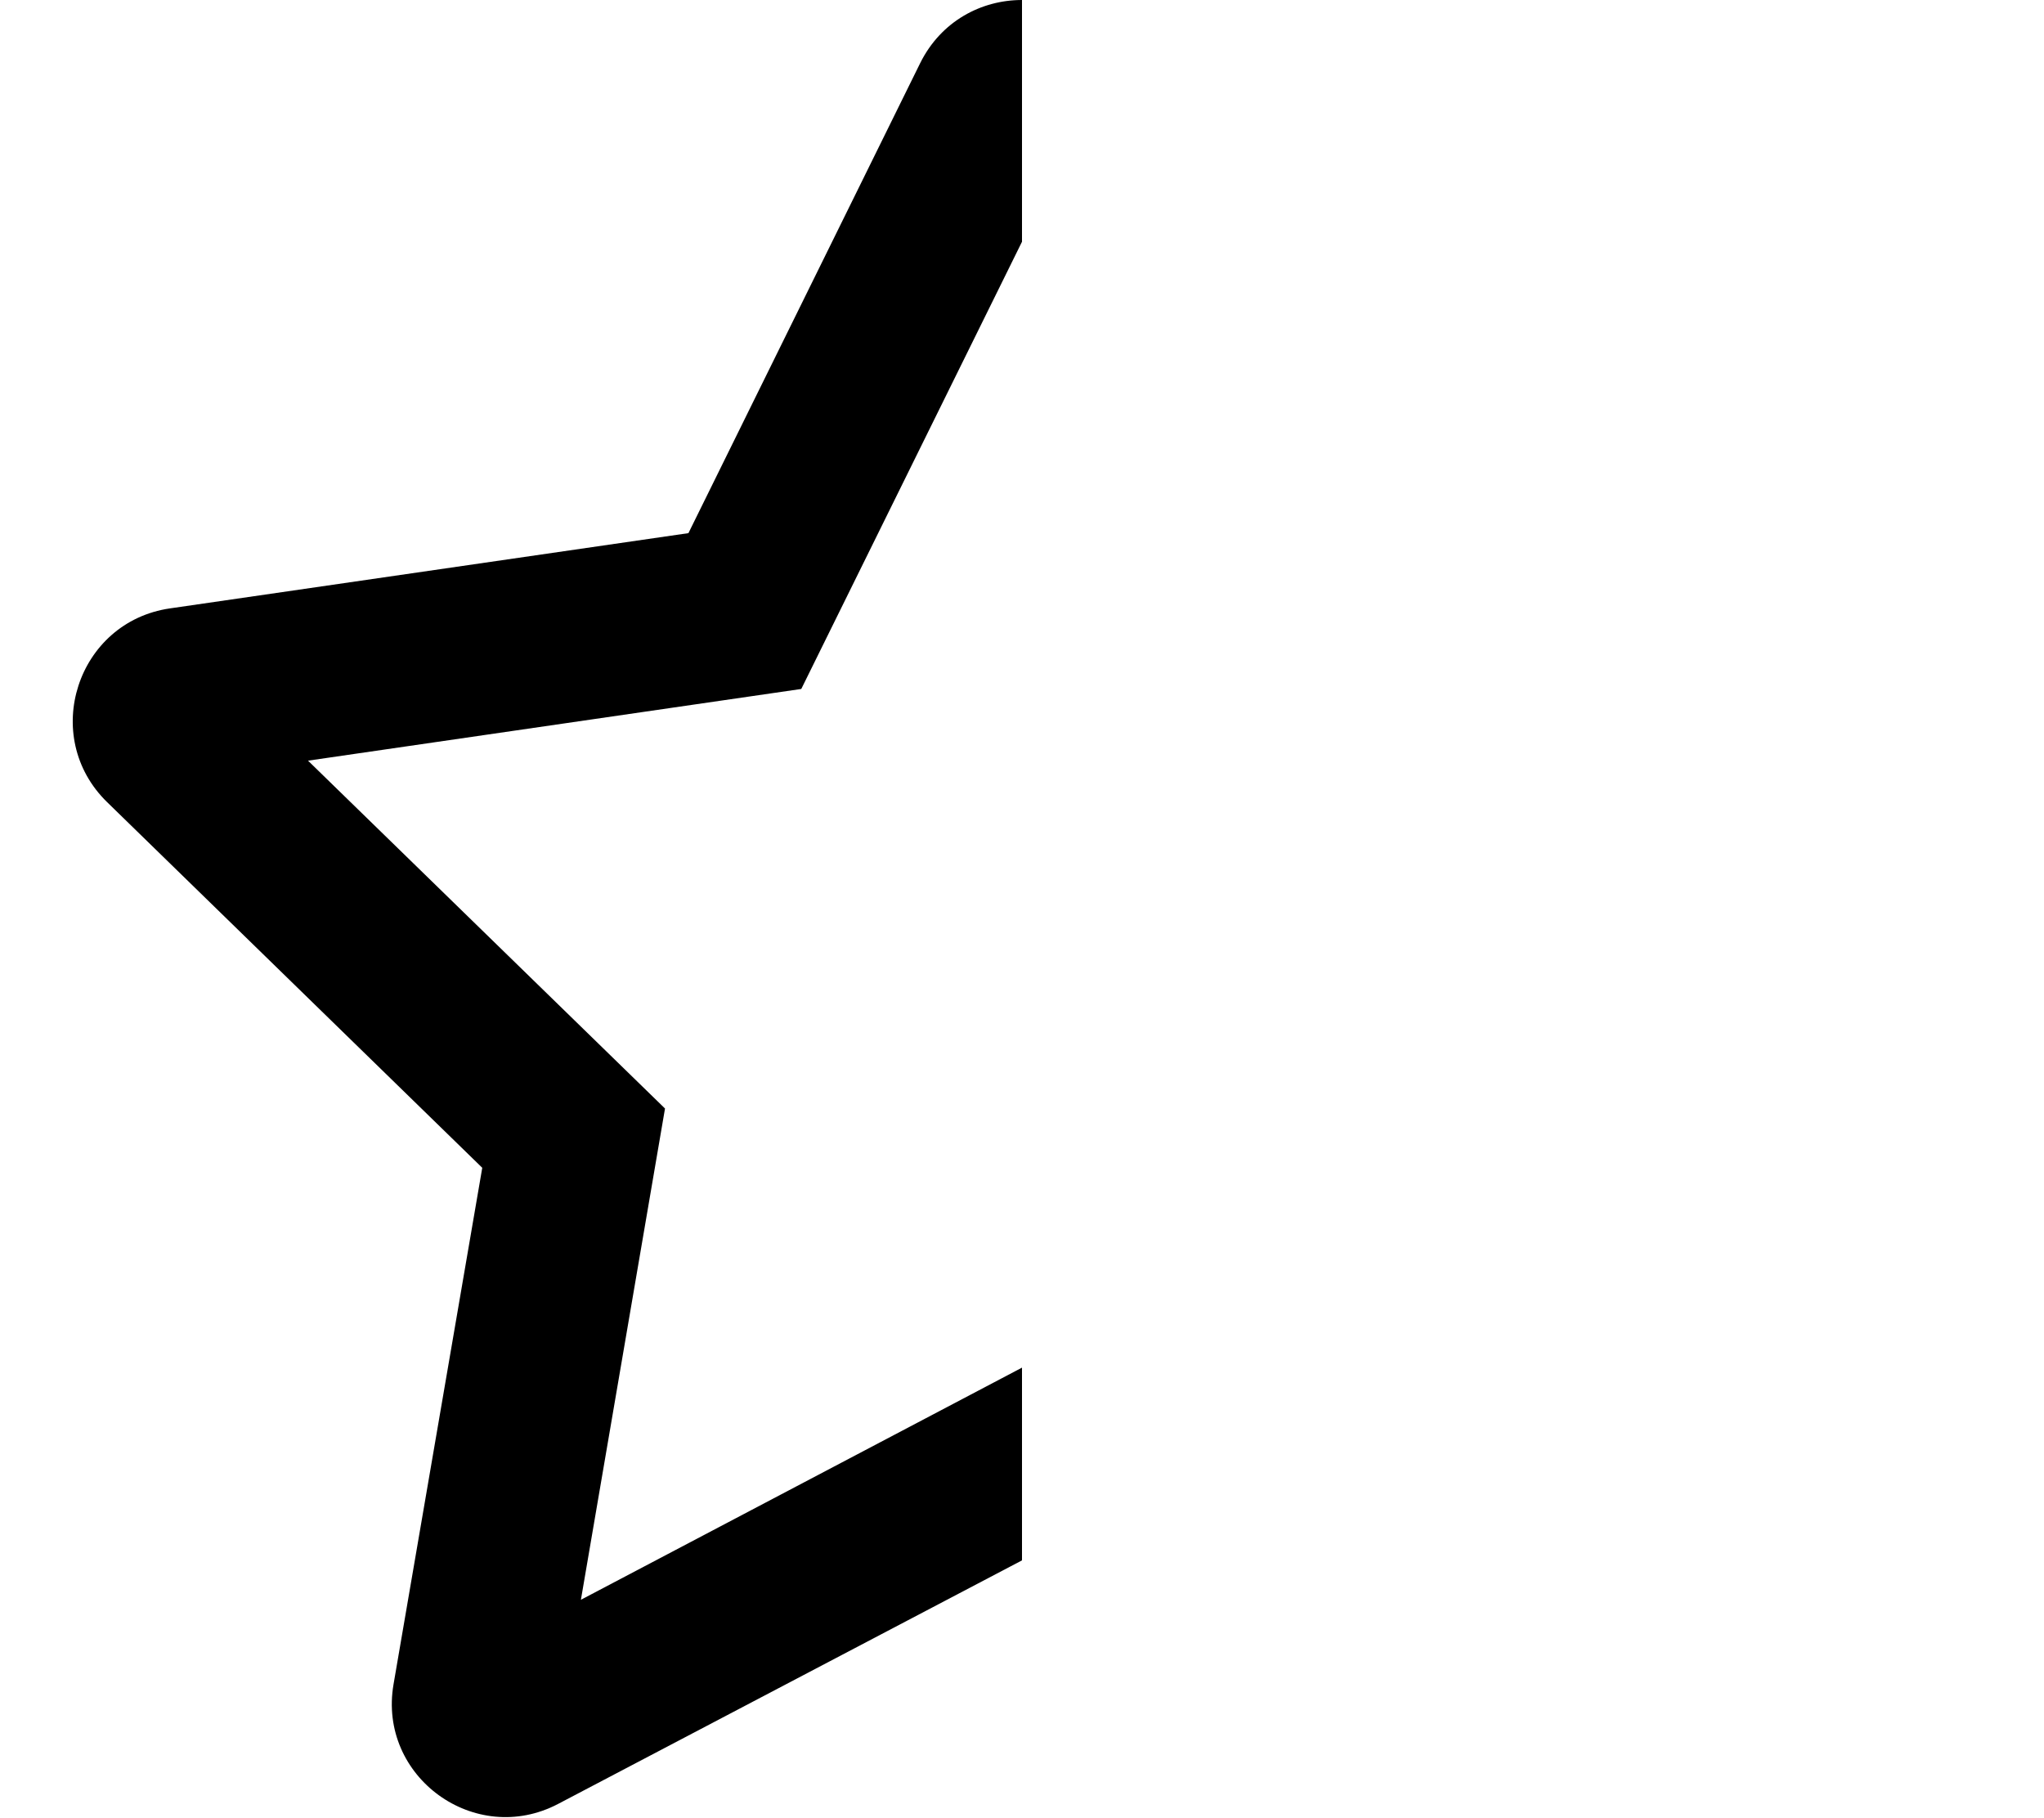
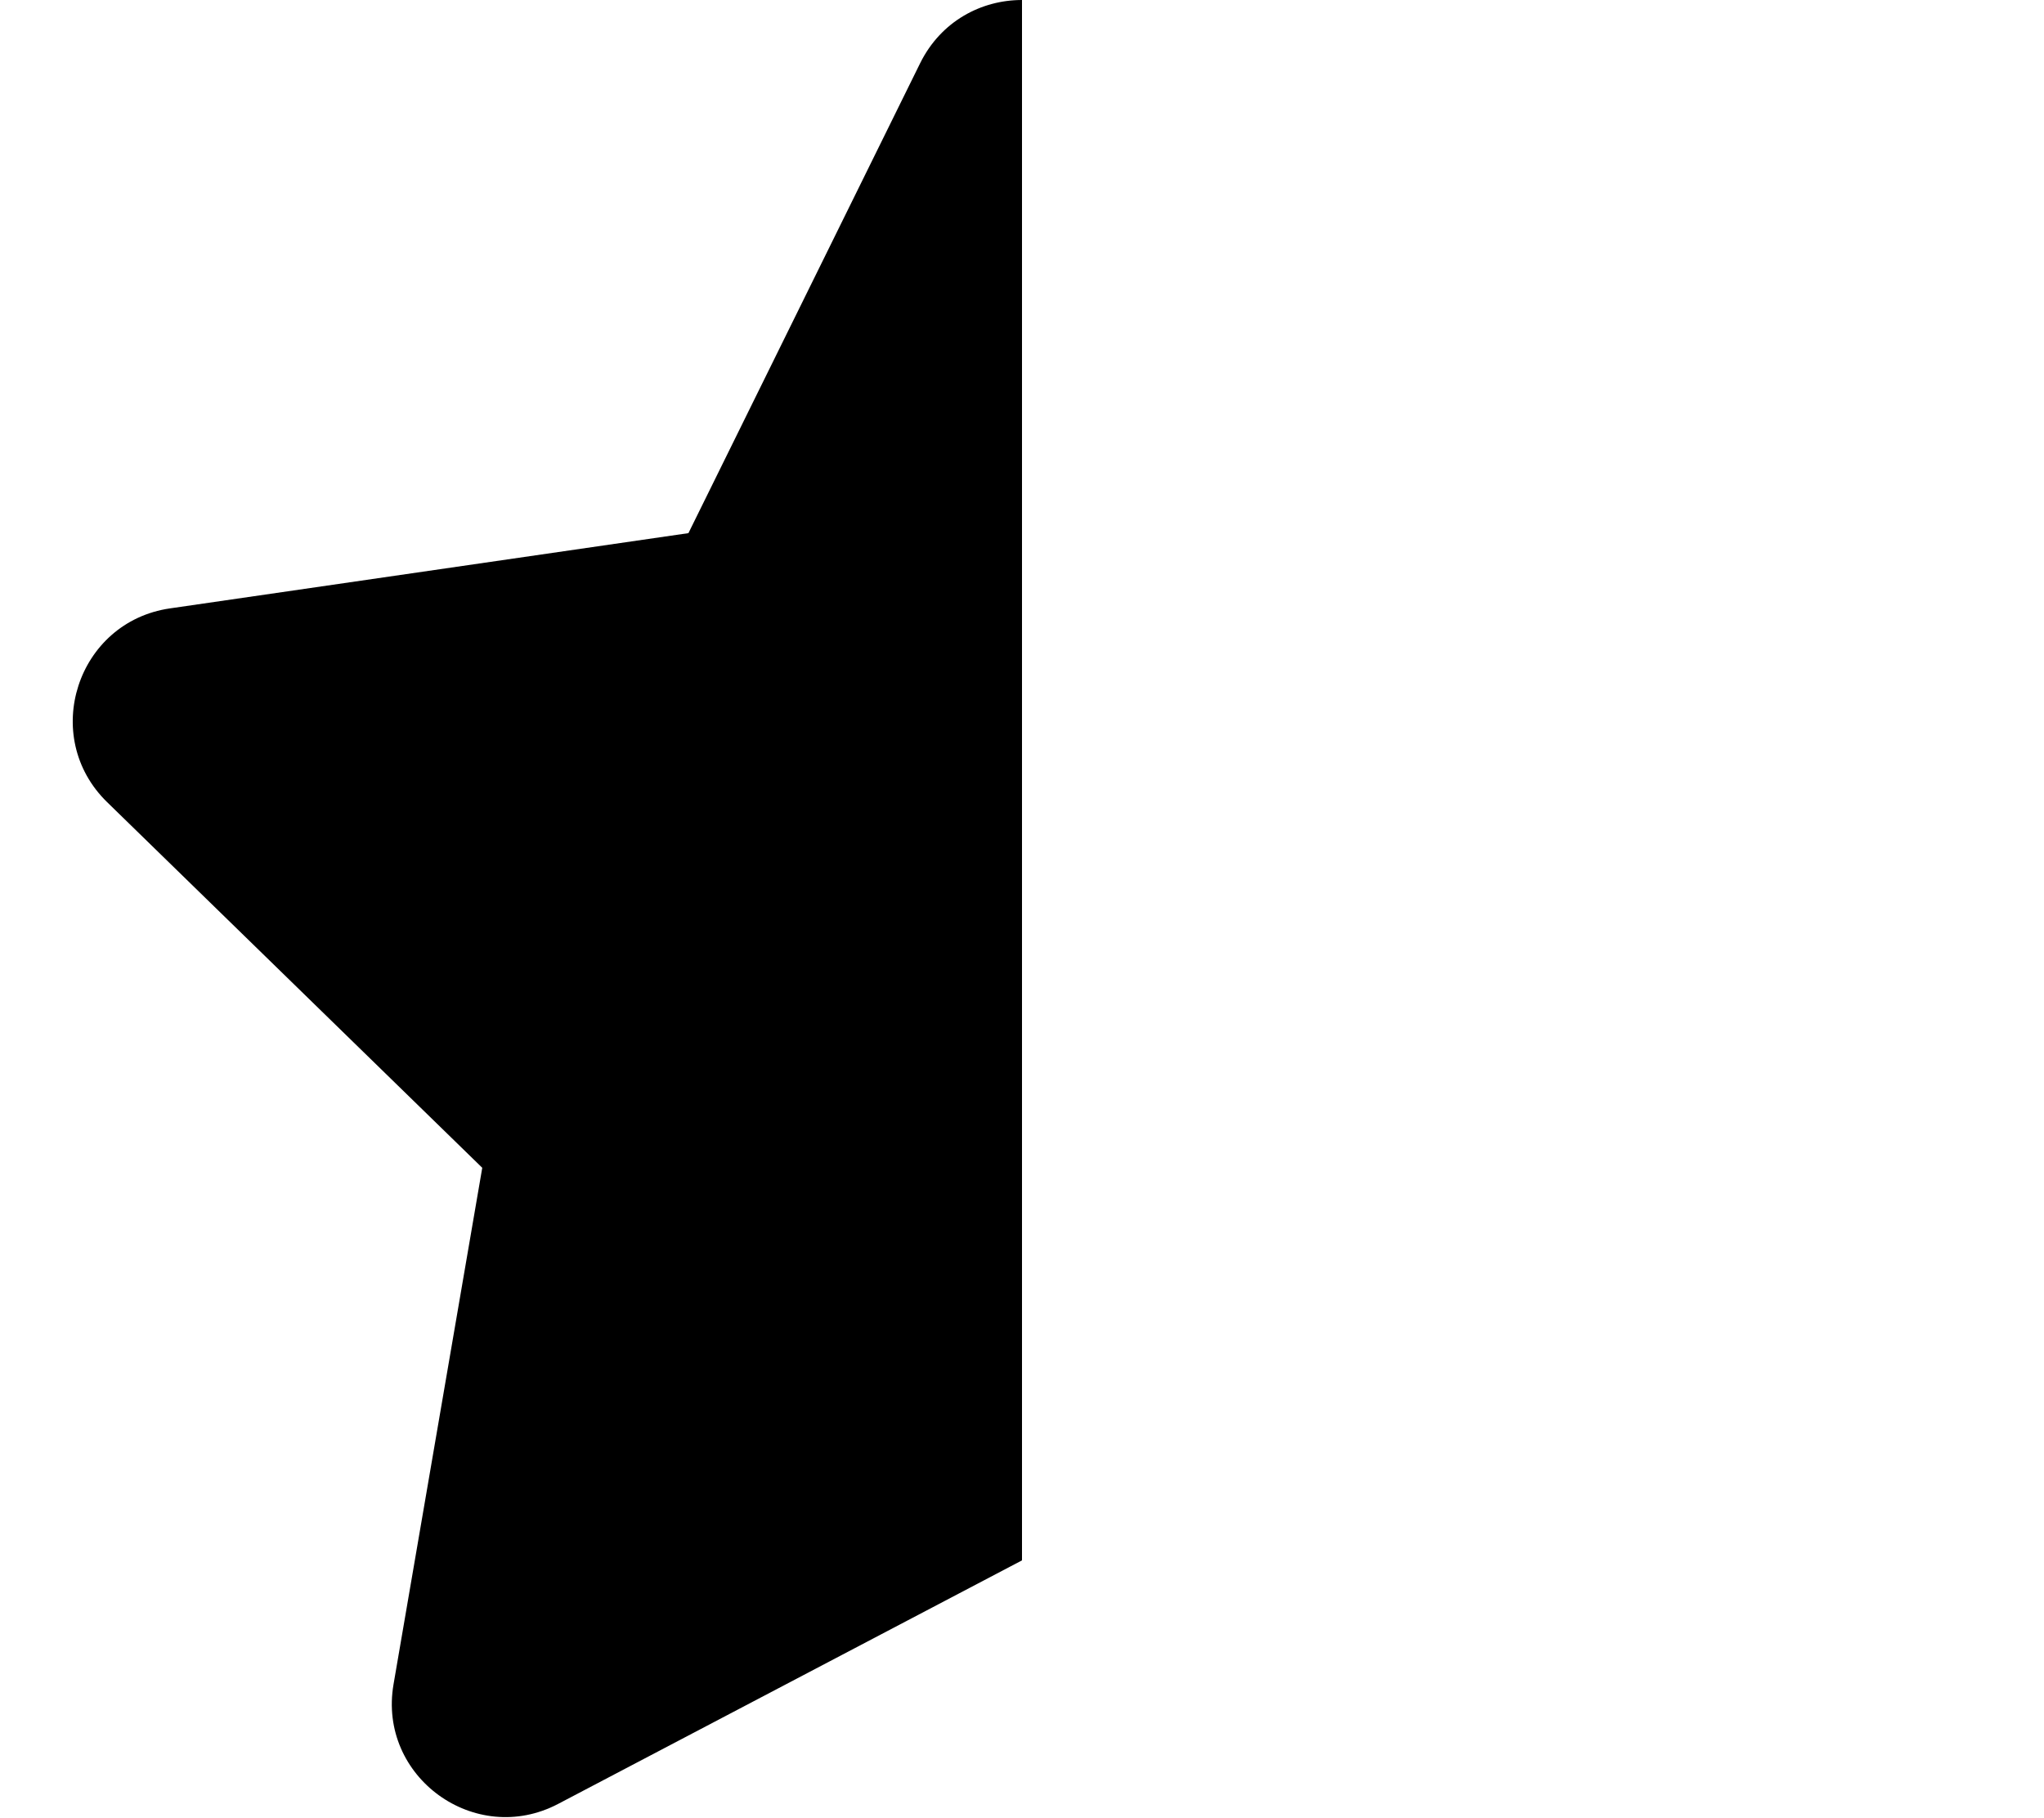
<svg xmlns="http://www.w3.org/2000/svg" viewBox="0 0 576 512">
-   <path d="M288 385.3l-124.3 65.4 23.7-138.4-100.6-98 139-20.2 62.2-126V0c-11.4 0-22.8 5.9-28.7 17.8L194 150.2 47.9 171.4c-26.2 3.8-36.7 36.1-17.7 54.6l105.7 103-25 145.5c-4.5 26.1 23 46 46.4 33.7L288 439.6v-54.3z" />
+   <path d="M288 0c-11.4 0-22.8 5.9-28.7 17.8L194 150.2 47.9 171.4c-26.2 3.8-36.7 36.1-17.7 54.6l105.7 103-25 145.5c-4.5 26.1 23 46 46.4 33.7L288 439.6V0z" />
</svg>
